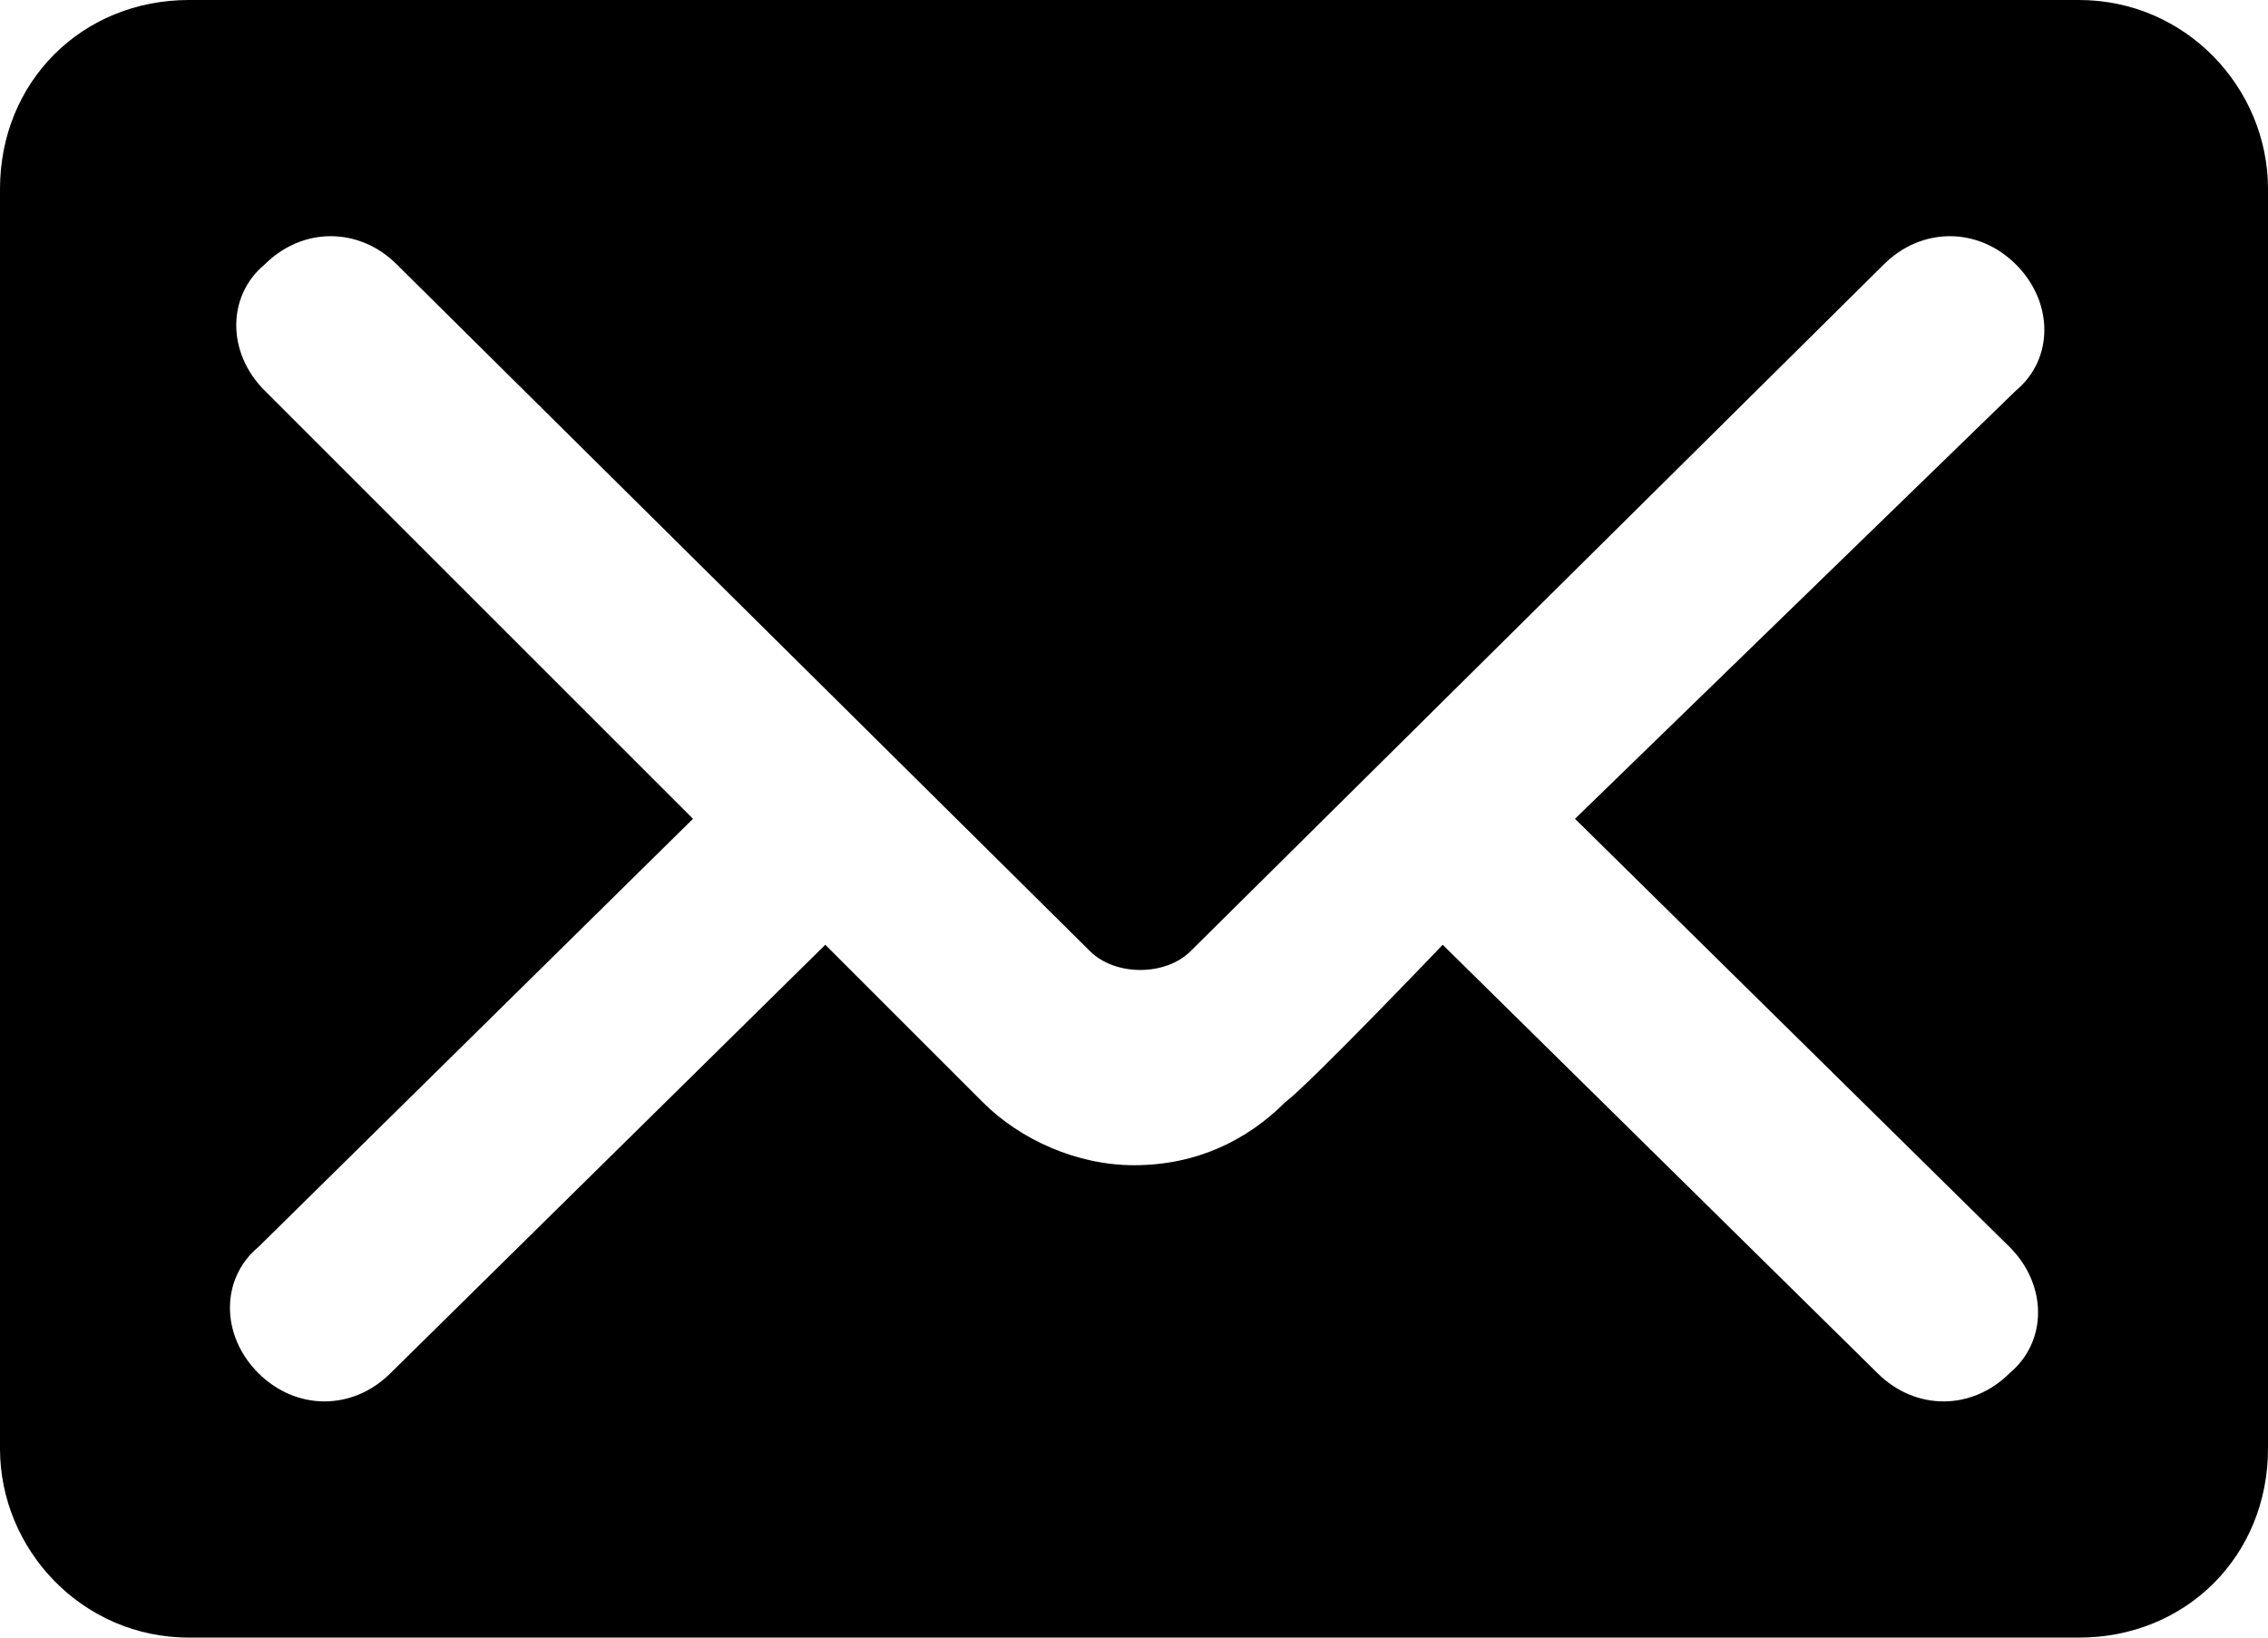
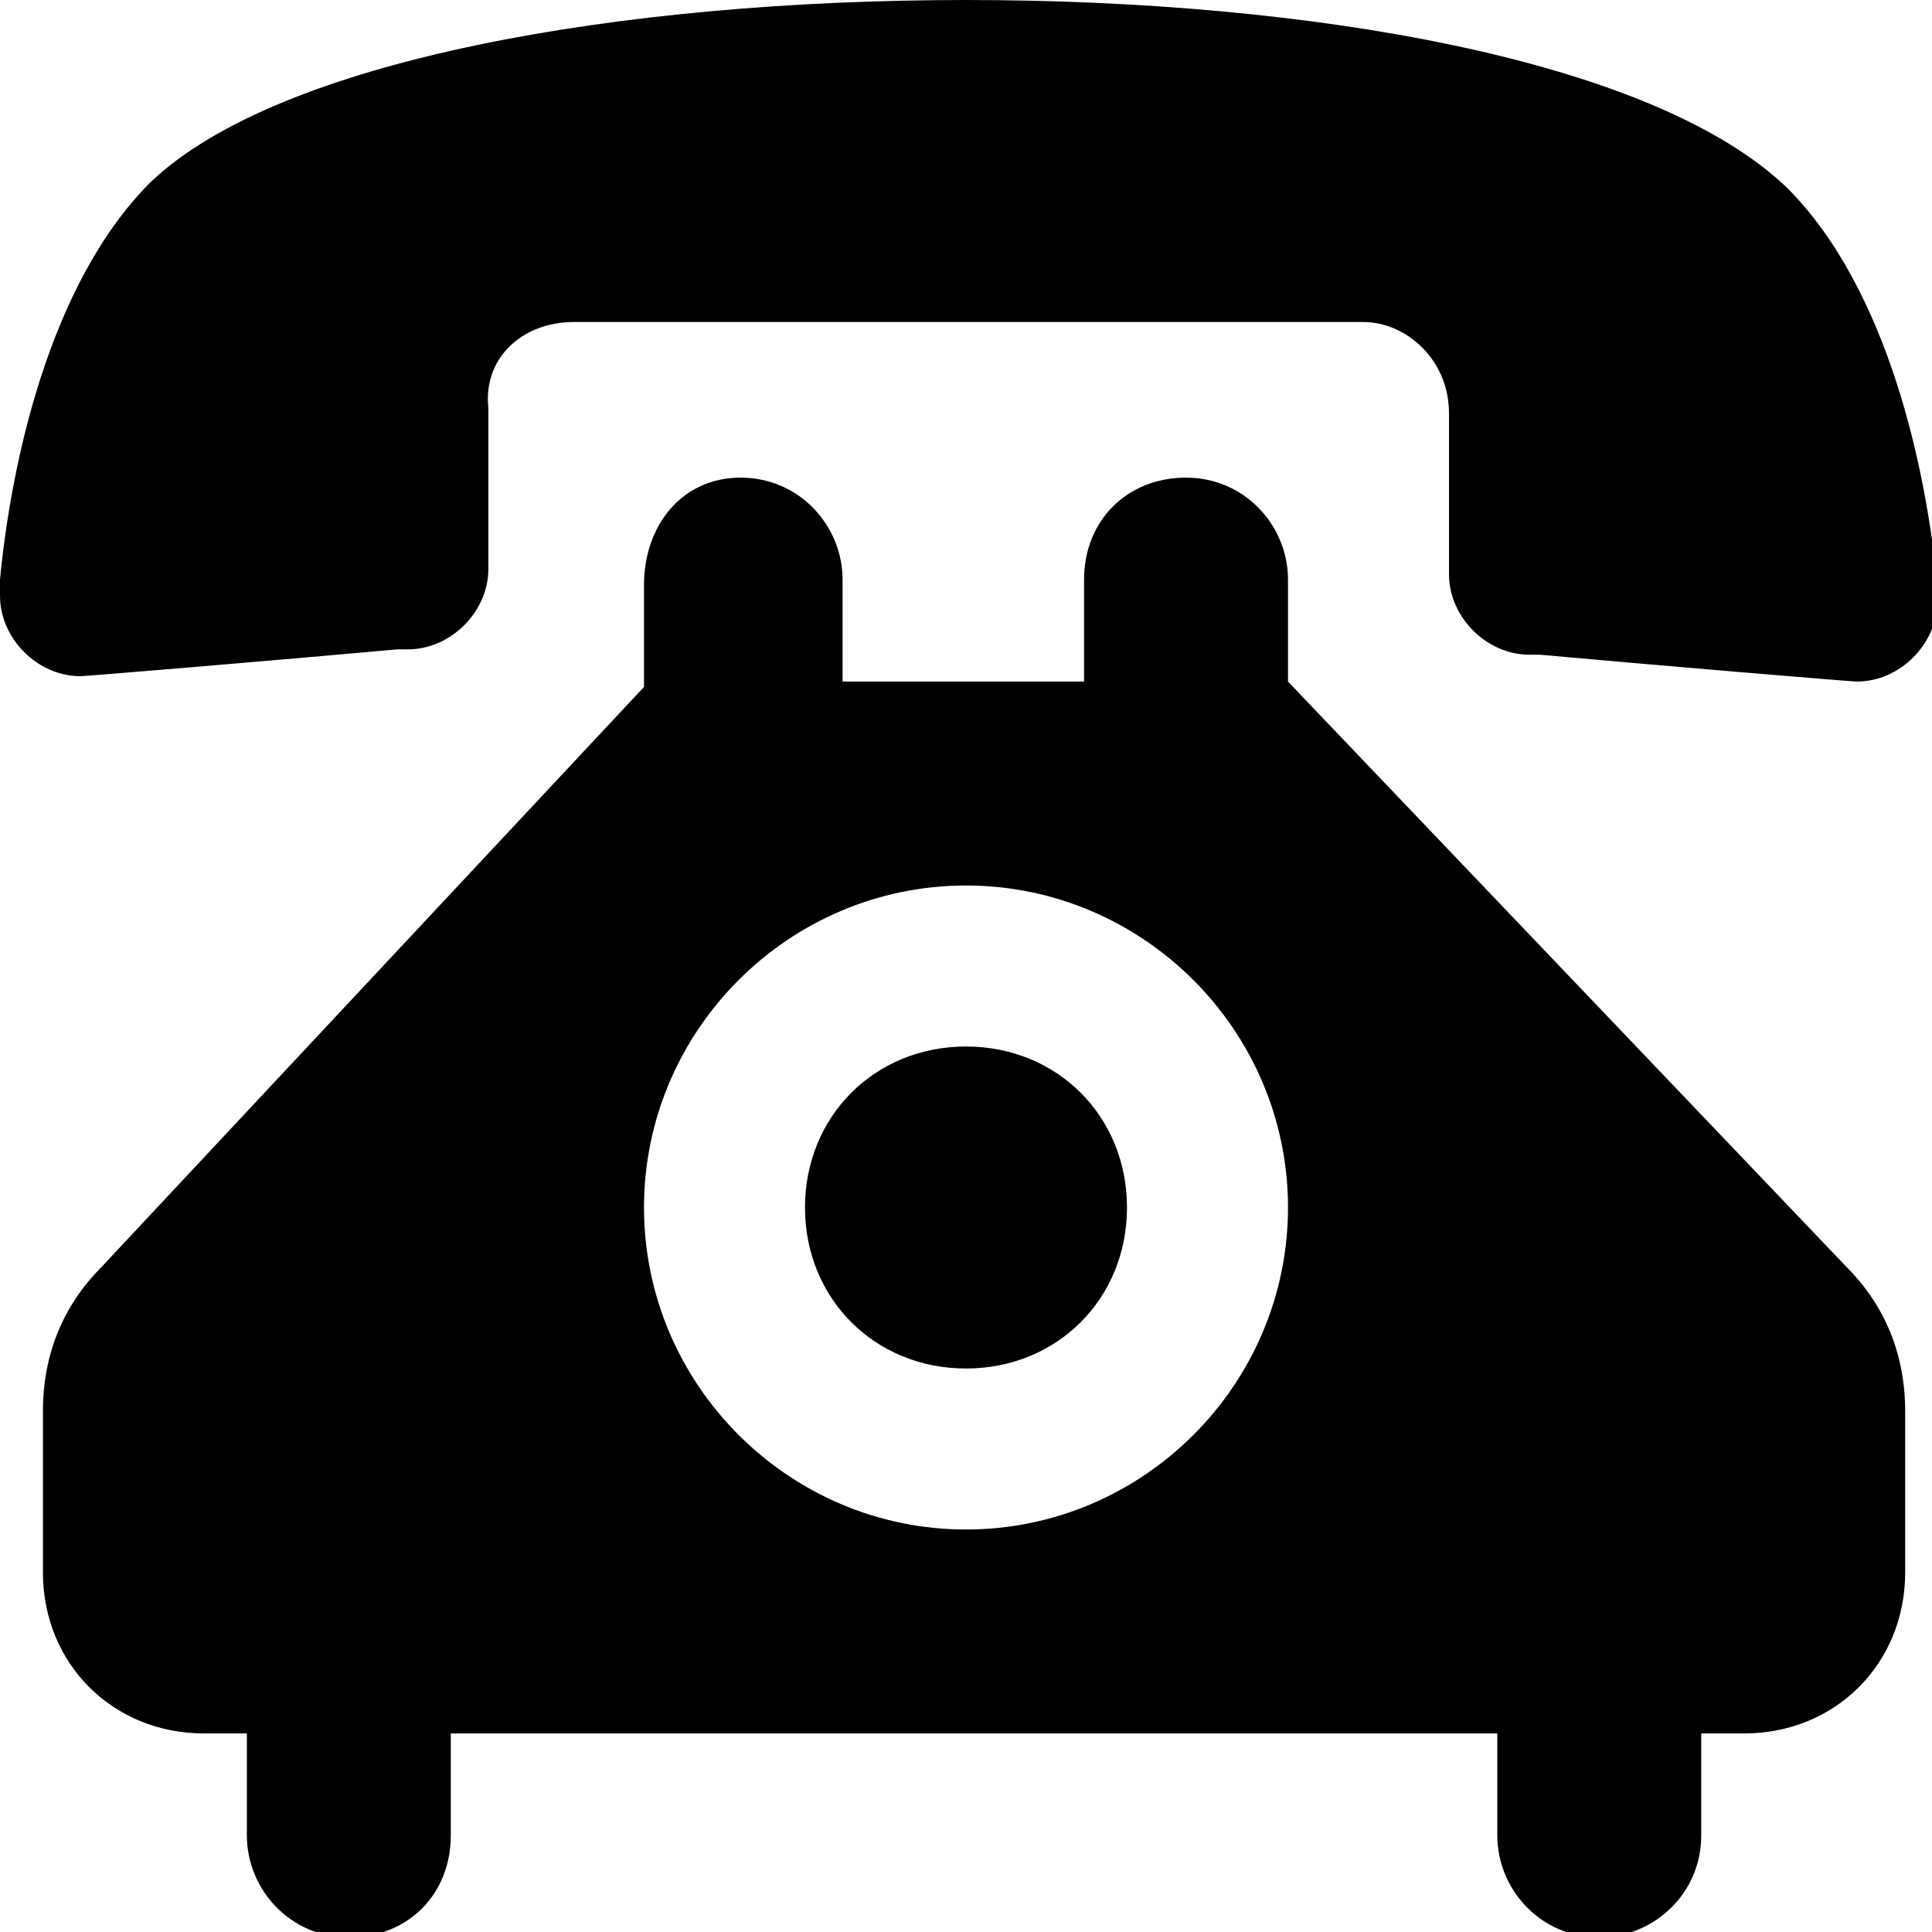
- <svg xmlns="http://www.w3.org/2000/svg" viewBox="0 0 36 26">
-   <path d="M0 23c0 1.6 1.3 3 3 3h30c1.7 0 3-1.3 3-3V3c0-1.6-1.3-3-3-3H3C1.3 0 0 1.3 0 3v20zm11-10L4.2 6.2c-.6-.6-.6-1.5 0-2 .6-.6 1.5-.6 2.1 0l11 10.9c.4.4 1.2.4 1.6 0l11-10.9c.6-.6 1.5-.6 2.1 0 .6.6.6 1.5 0 2L25 13l6.9 6.8c.6.6.6 1.5 0 2-.6.6-1.5.6-2.1 0L22.9 15s-2.1 2.2-2.5 2.5c-.6.6-1.4 1-2.4 1-.9 0-1.8-.4-2.4-1L13.1 15l-6.9 6.8c-.6.6-1.5.6-2.1 0-.6-.6-.6-1.5 0-2L11 13z" />
+ <svg xmlns="http://www.w3.org/2000/svg" viewBox="0 0 36 36">
+   <path d="M18 0C11.6 0 5.2 1.1 2.8 3.4.9 5.3.2 8.7 0 10.8v.3c0 .8.7 1.5 1.5 1.5.1 0 3.7-.3 5.9-.5h.2c.8 0 1.5-.7 1.5-1.5v-3C9 6.7 9.7 6 10.7 6h14.7c.8 0 1.6.7 1.6 1.7v3c0 .8.7 1.5 1.5 1.5h.2c2.2.2 5.8.5 5.9.5.8 0 1.5-.7 1.5-1.5v-.3c-.2-2.1-.9-5.5-2.8-7.4C30.8 1.1 24.4 0 18 0zm0 19.5c-1.7 0-3 1.3-3 3s1.3 3 3 3 3-1.3 3-3-1.3-3-3-3zm-2.3-6.8v-1.9c0-1-.8-1.9-1.9-1.9s-1.8.9-1.8 2v1.9L1.9 23.6c-.7.7-1.1 1.6-1.1 2.7v3c0 1.7 1.3 3 3 3h.8v1.9c0 1 .8 1.9 1.9 1.9s1.9-.8 1.9-1.9v-1.9h19.5v1.9c0 1 .8 1.9 1.9 1.9 1 0 1.9-.8 1.9-1.9v-1.9h.8c1.7 0 3-1.3 3-3v-3c0-1.1-.4-2-1.1-2.7L24 12.7v-1.9c0-1-.8-1.9-1.9-1.9s-1.9.8-1.9 1.9v1.9h-4.5zm2.3 3.8c3.3 0 6 2.7 6 6s-2.7 6-6 6-6-2.7-6-6 2.7-6 6-6z" />
</svg>
